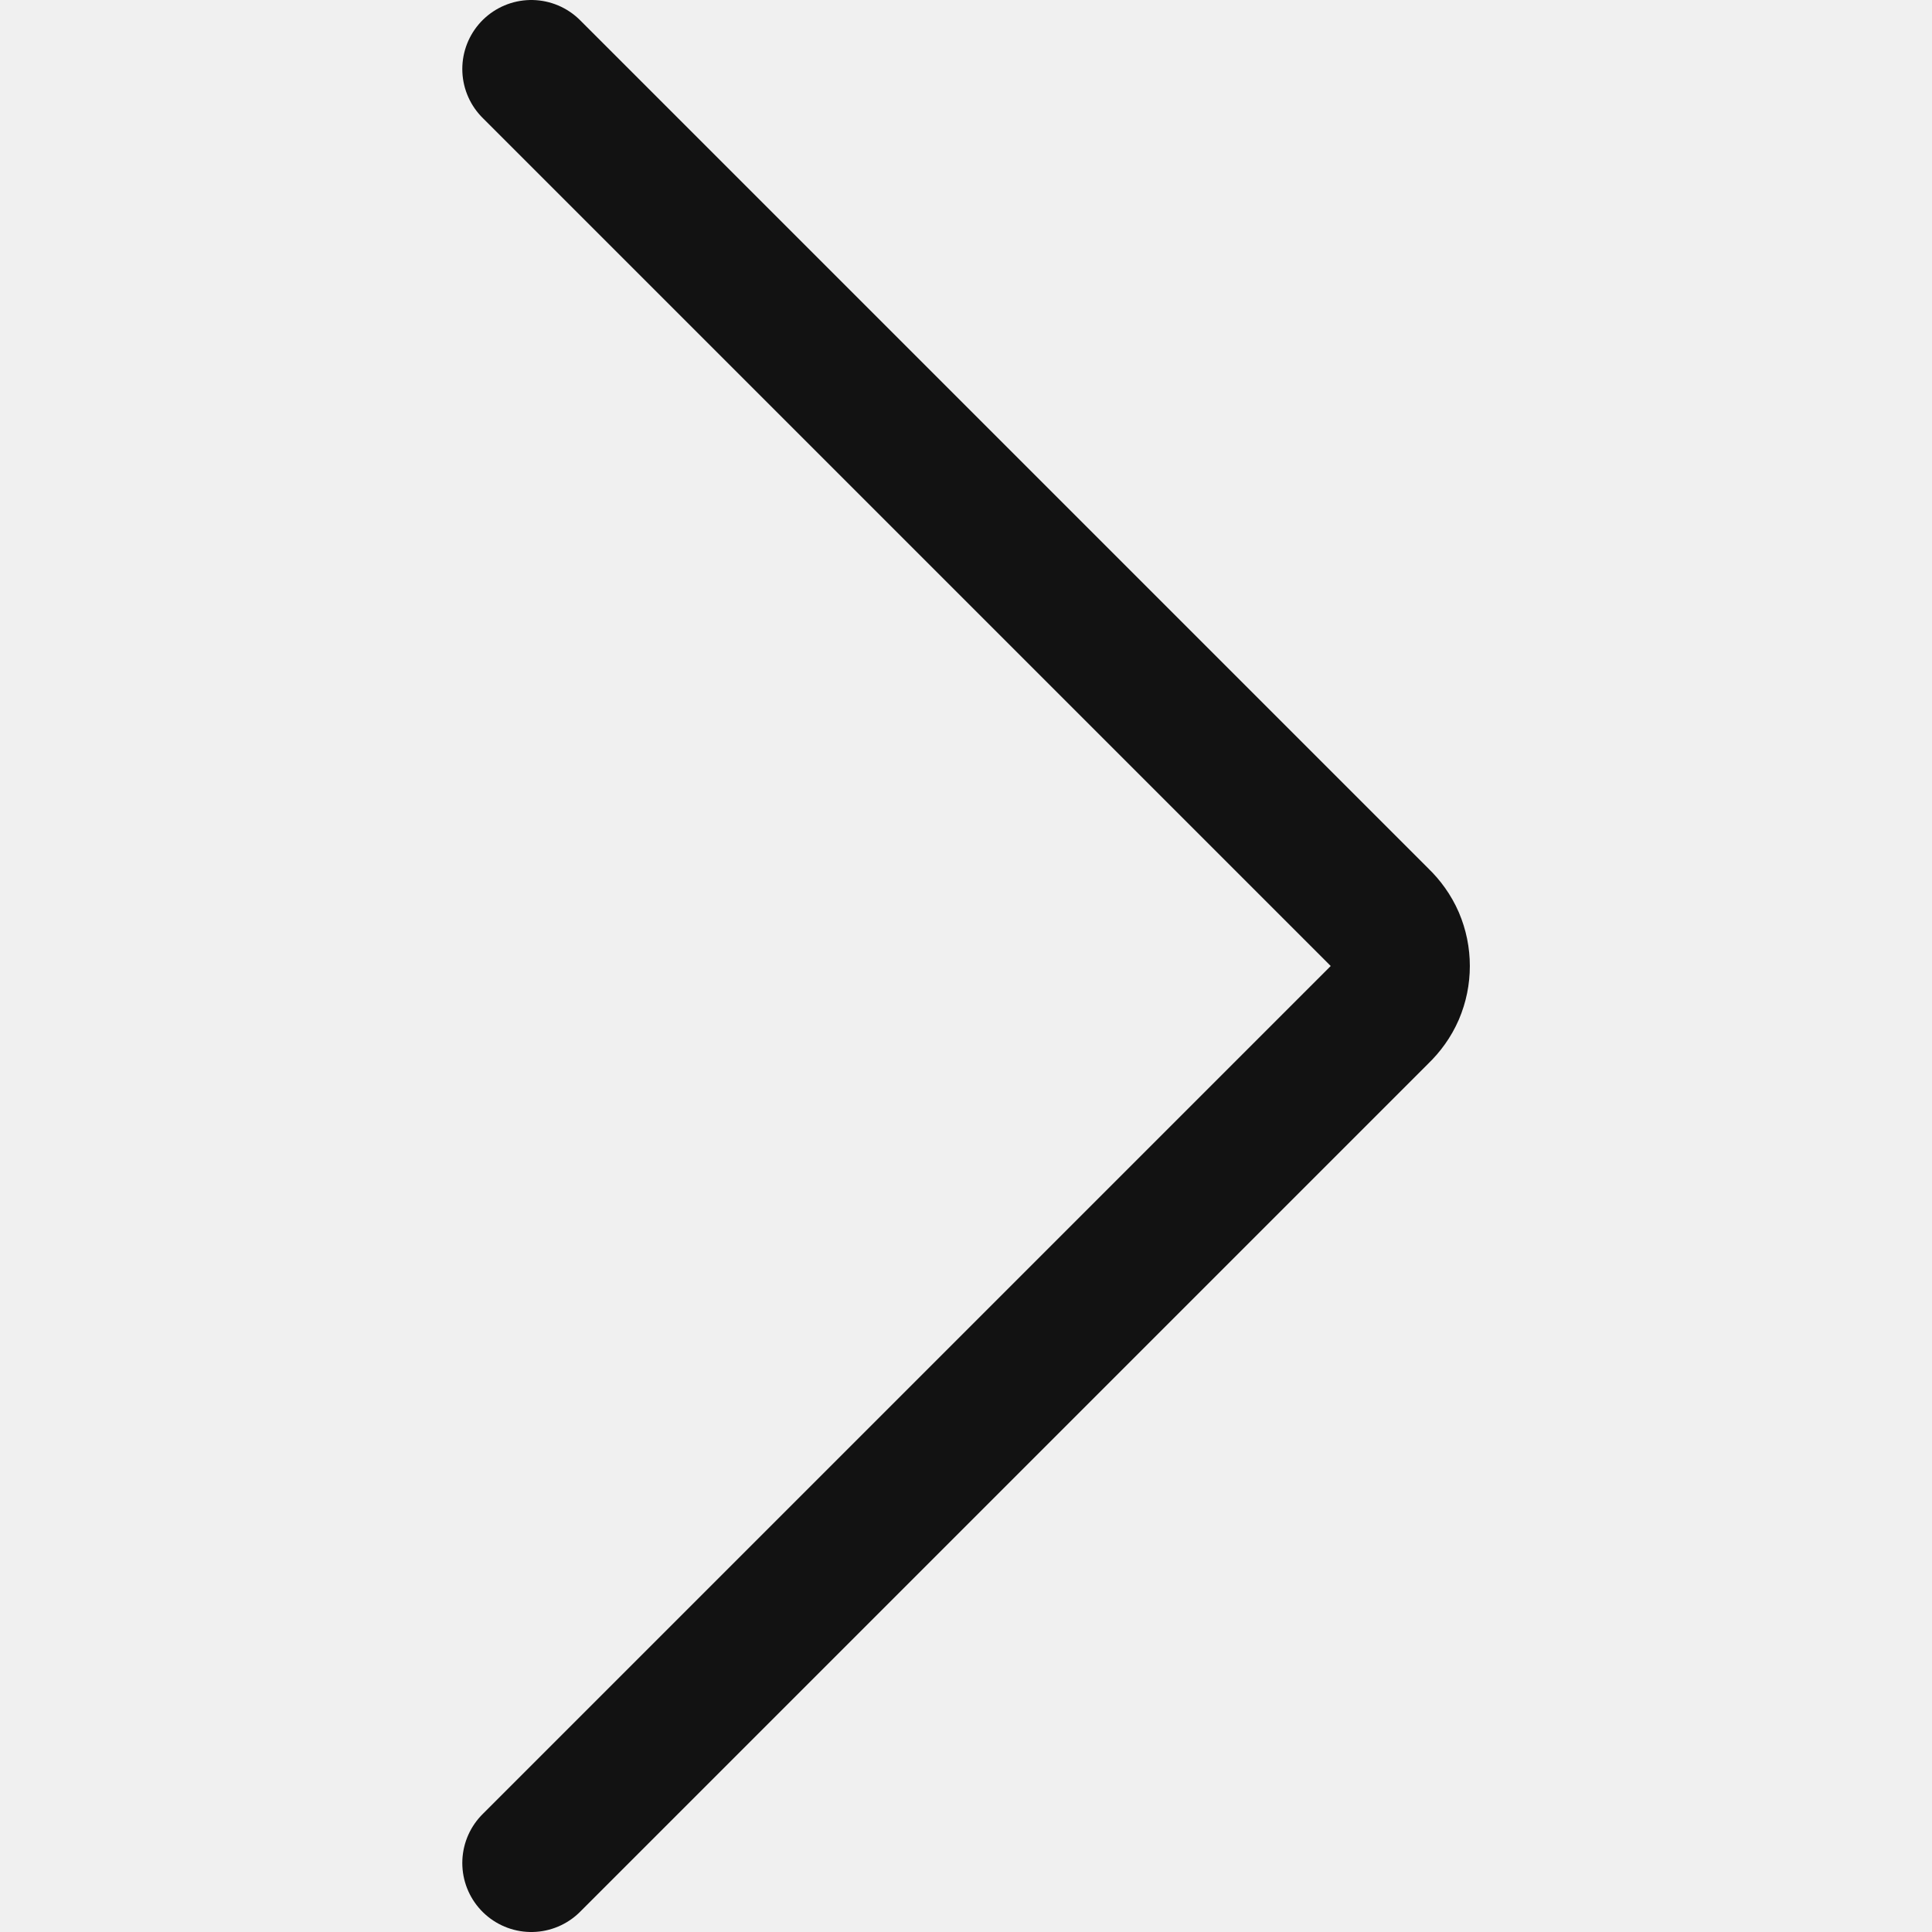
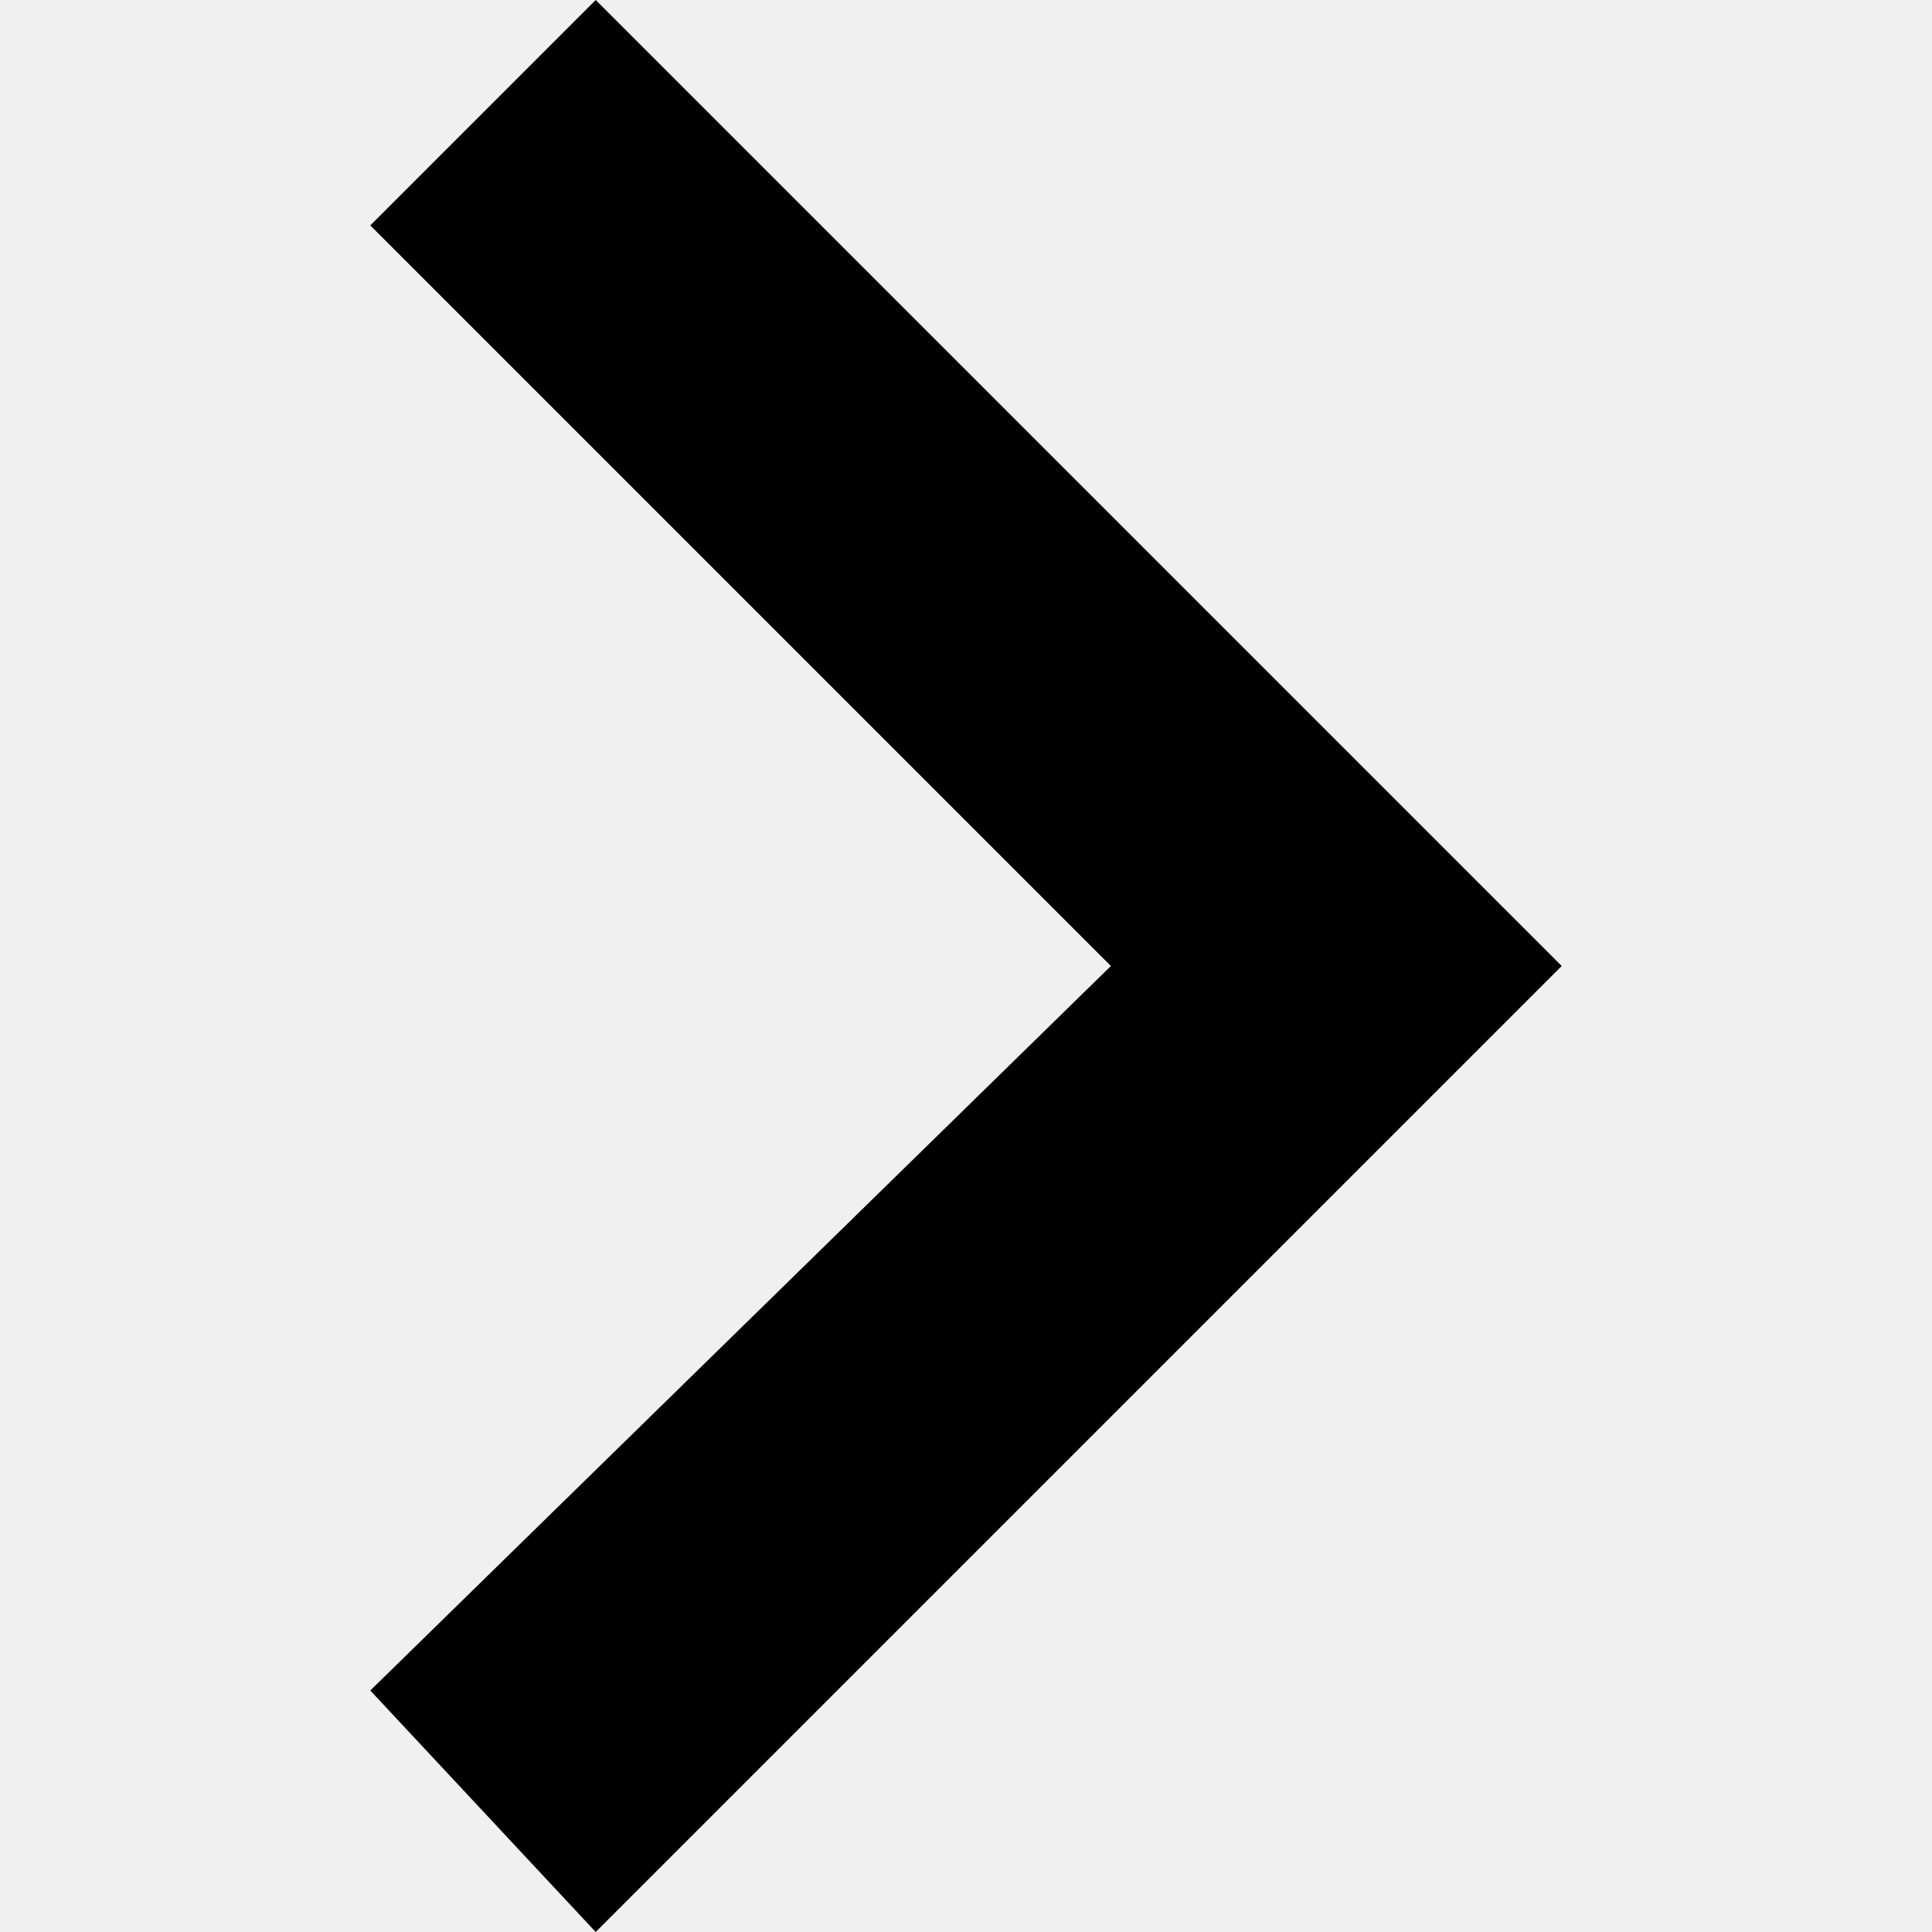
- <svg xmlns="http://www.w3.org/2000/svg" width="14" height="14" viewBox="0 0 14 14" fill="none">
-   <g clip-path="url(#clip0_5020_6701)">
-     <path d="M3.85 13.5L10 7.35C10.047 7.305 10.086 7.251 10.112 7.191C10.138 7.13 10.151 7.066 10.151 7C10.151 6.934 10.138 6.87 10.112 6.809C10.086 6.749 10.047 6.695 10 6.65L3.85 0.5" stroke="#121212" stroke-linecap="round" stroke-linejoin="round" />
+ <svg xmlns="http://www.w3.org/2000/svg" version="1.1" id="Capa_1" x="0px" y="0px" width="306px" height="306px" viewBox="0 0 306 306" style="enable-background:new 0 0 306 306;" xml:space="preserve">
+   <g>
+     <g id="keyboard-arrow-right">
+       <polygon points="58.65,267.75 175.95,153 58.65,35.7 94.35,0 247.35,153 94.35,306   " />
+     </g>
  </g>
-   <defs>
-     <clipPath id="clip0_5020_6701">
-       <rect width="14" height="14" fill="white" transform="translate(0 14) rotate(-90)" />
-     </clipPath>
-   </defs>
+   <g>
+ </g>
+   <g>
+ </g>
+   <g>
+ </g>
+   <g>
+ </g>
+   <g>
+ </g>
+   <g>
+ </g>
+   <g>
+ </g>
+   <g>
+ </g>
+   <g>
+ </g>
+   <g>
+ </g>
+   <g>
+ </g>
+   <g>
+ </g>
+   <g>
+ </g>
+   <g>
+ </g>
+   <g>
+ </g>
</svg>
